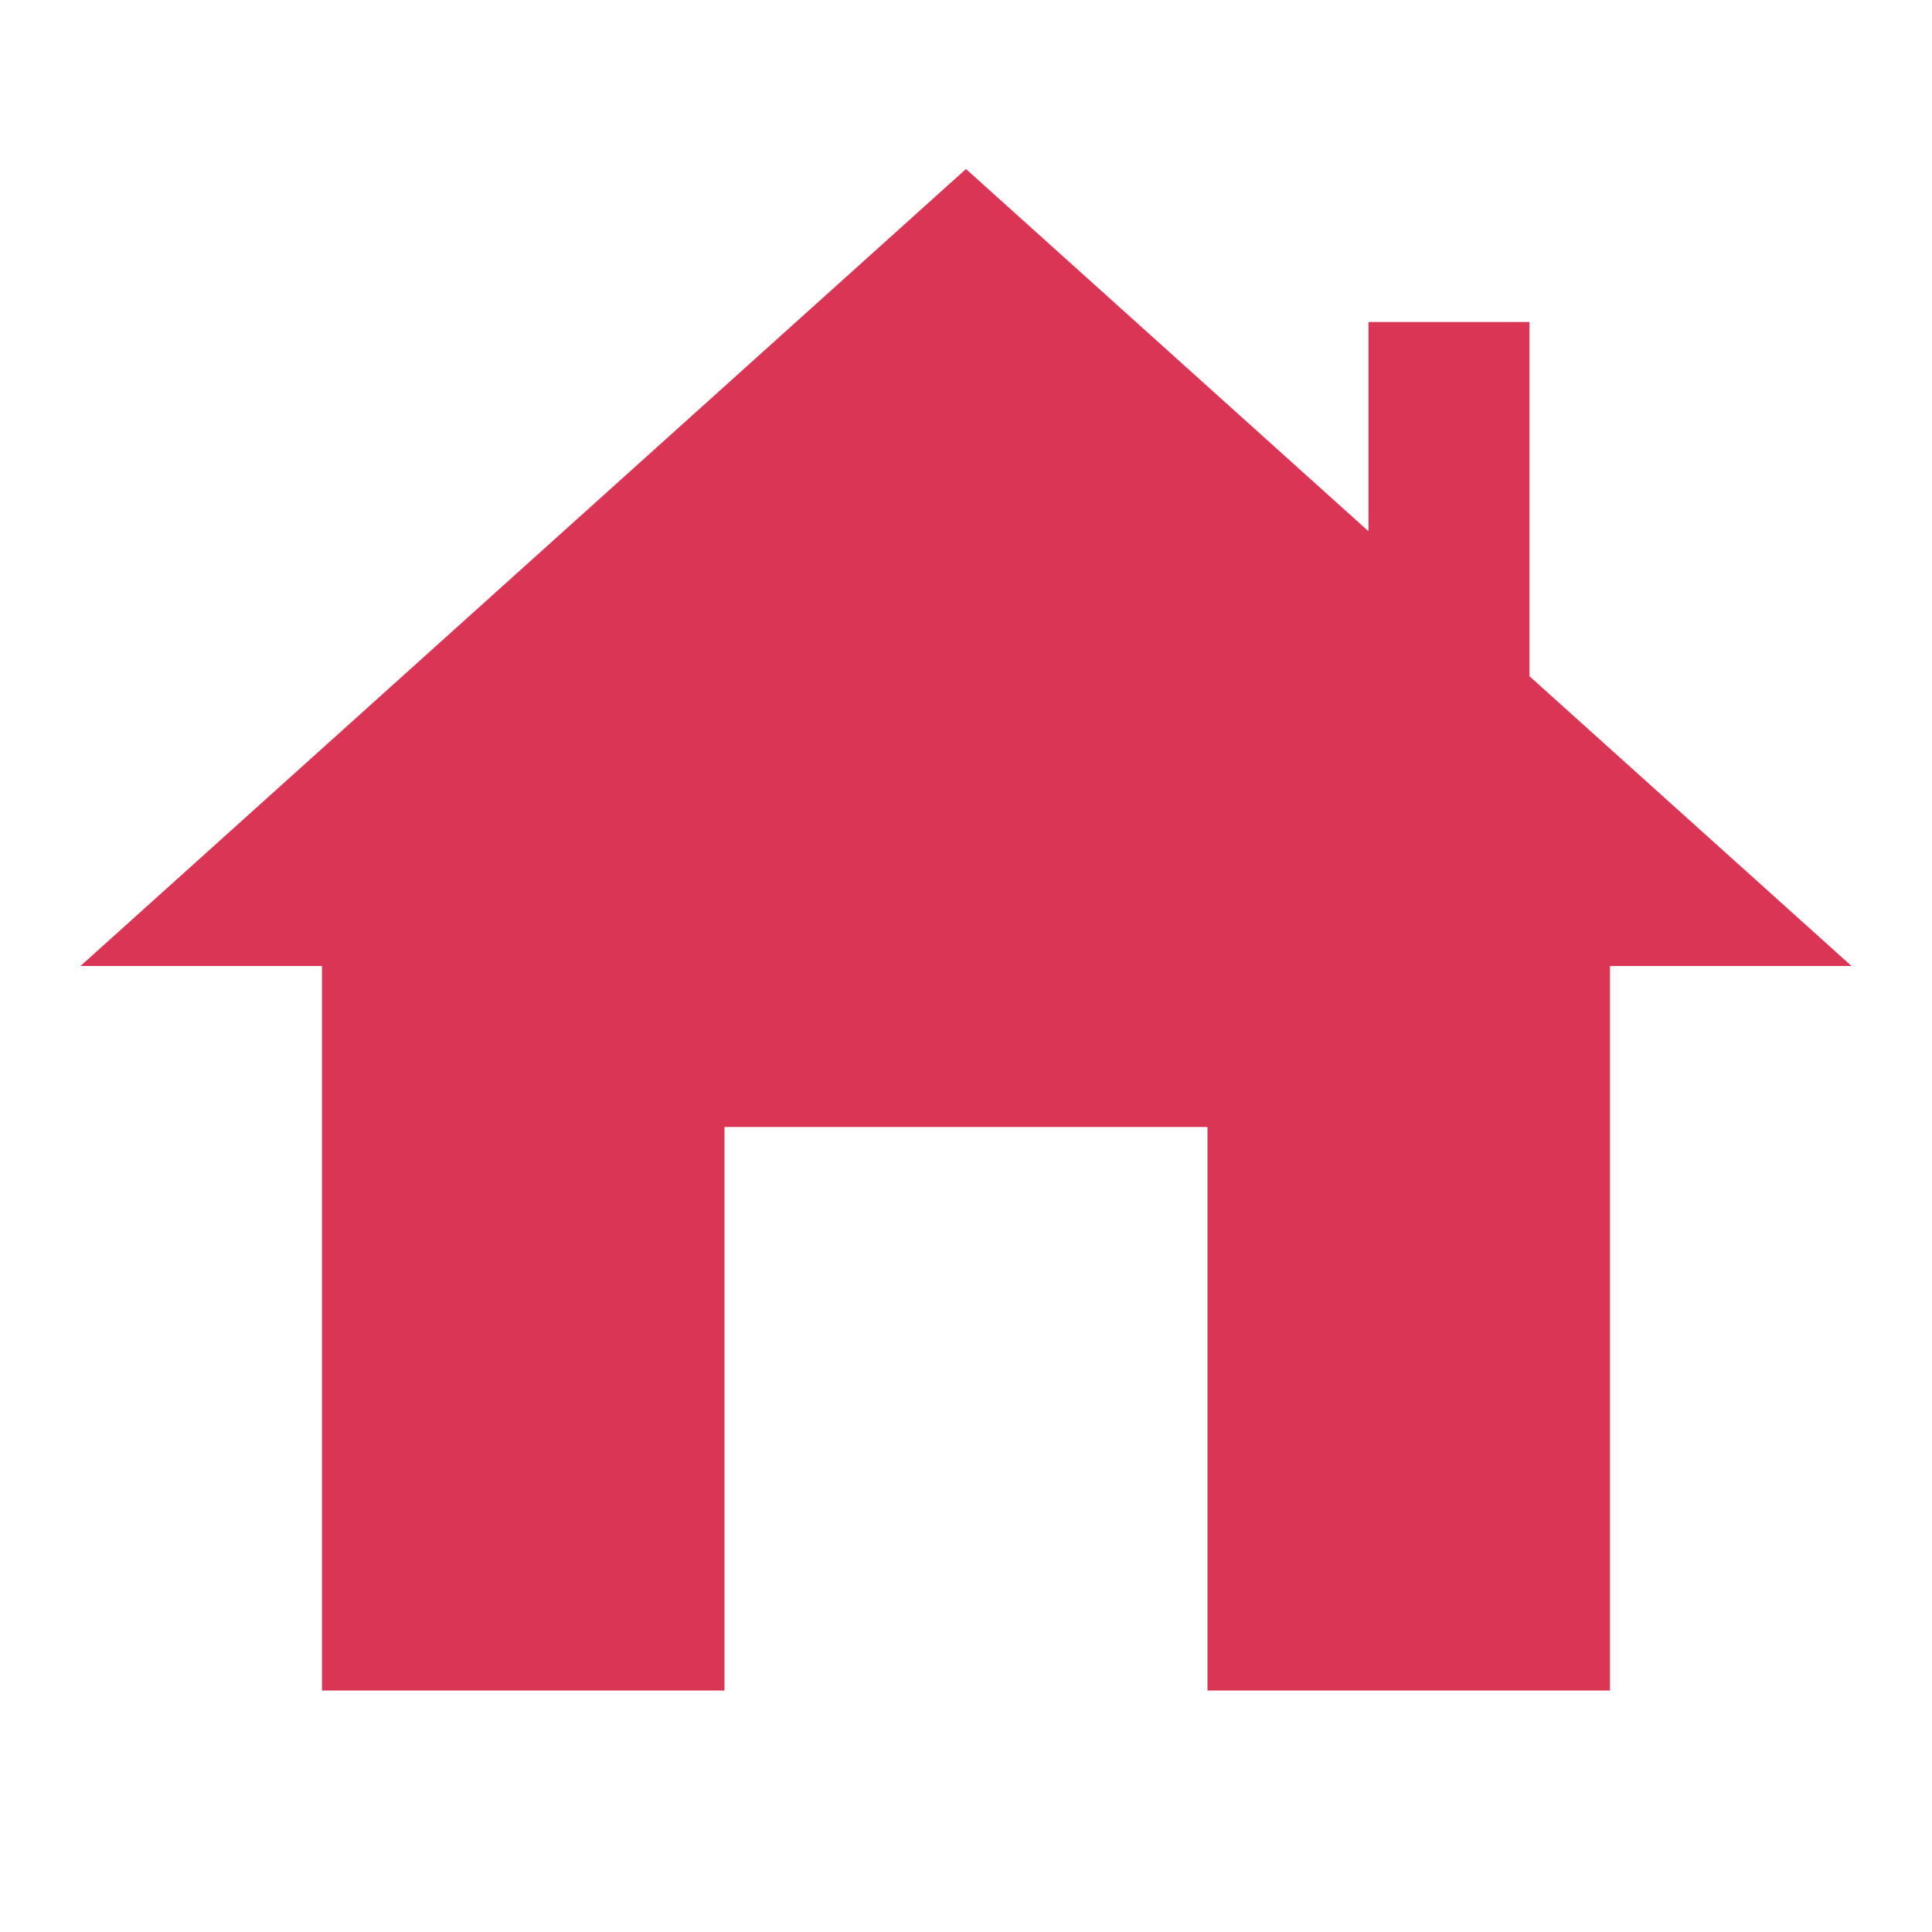
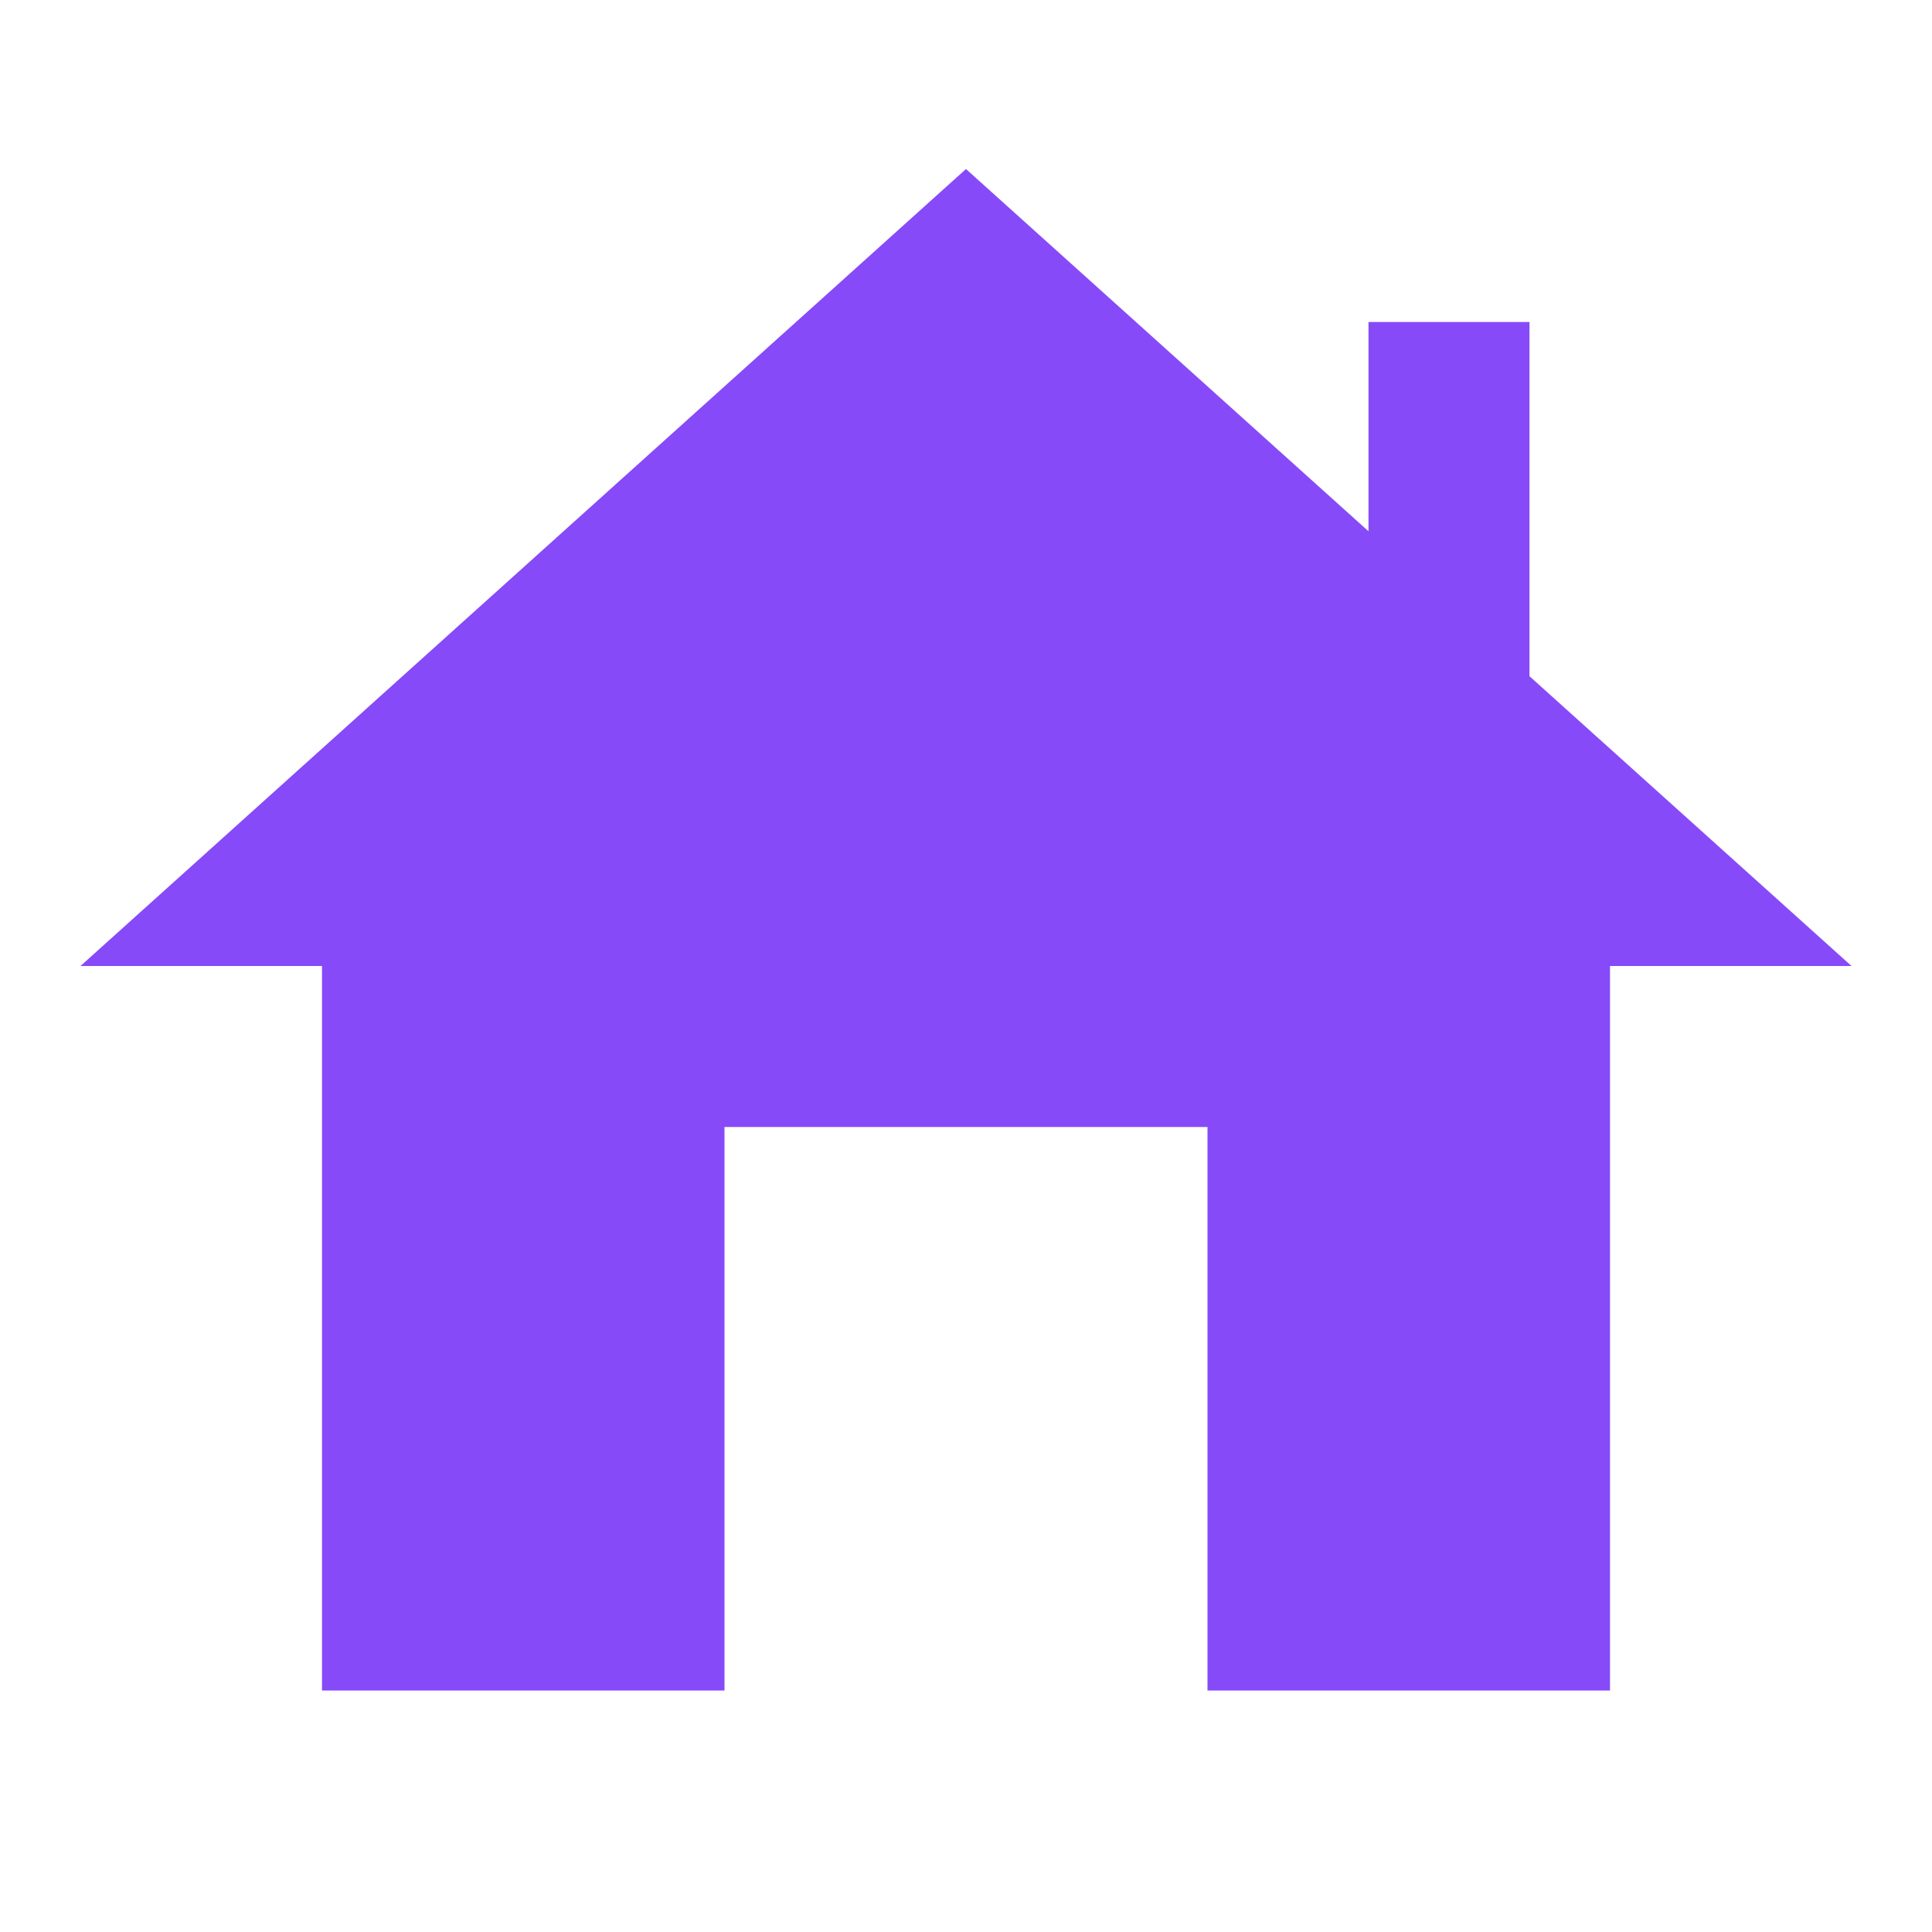
<svg xmlns="http://www.w3.org/2000/svg" width="142" height="142" viewBox="0 0 142 142" fill="none">
-   <path d="M70.999 12.423L5.916 71H23.666V124.25H53.249V82.833H88.749V124.25H118.333V71H136.083L112.416 49.702V23.667H100.583V39.048L70.999 12.423Z" fill="#DA3555" />
+   <path d="M70.999 12.423L5.916 71H23.666V124.25H53.249V82.833H88.749V124.25H118.333V71H136.083L112.416 49.702V23.667H100.583V39.048L70.999 12.423Z" fill="#864AF9" />
</svg>
